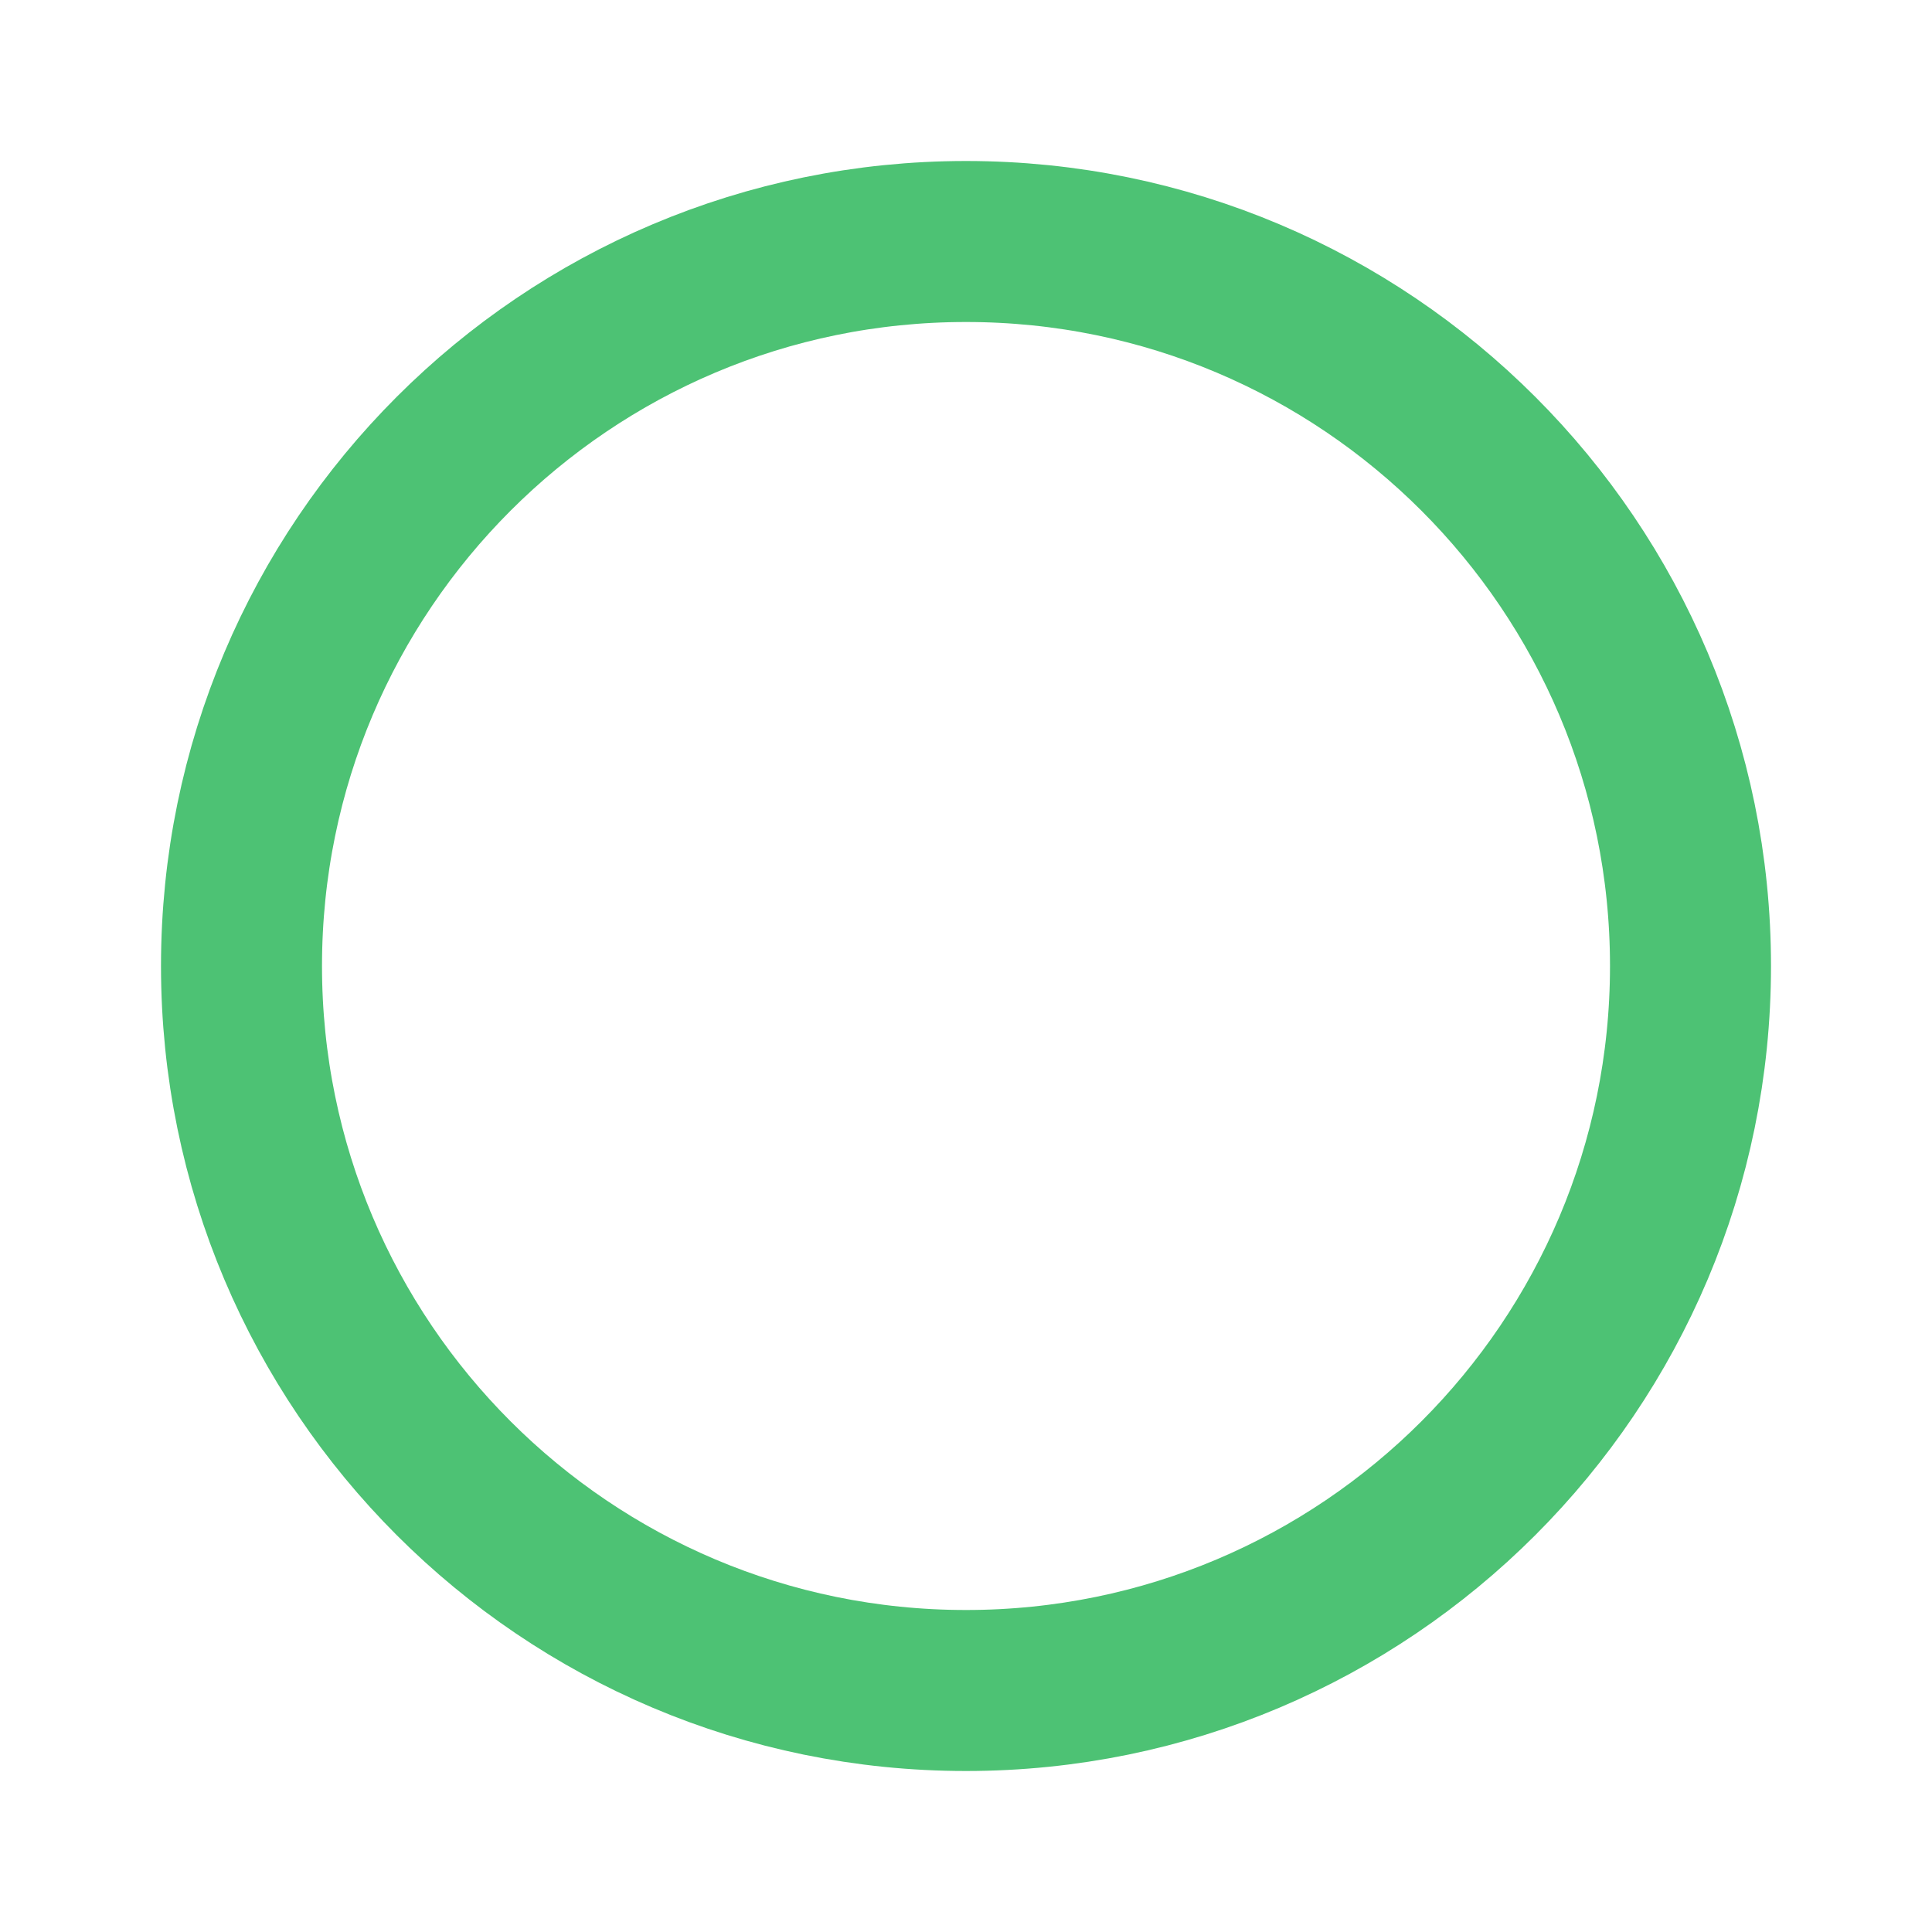
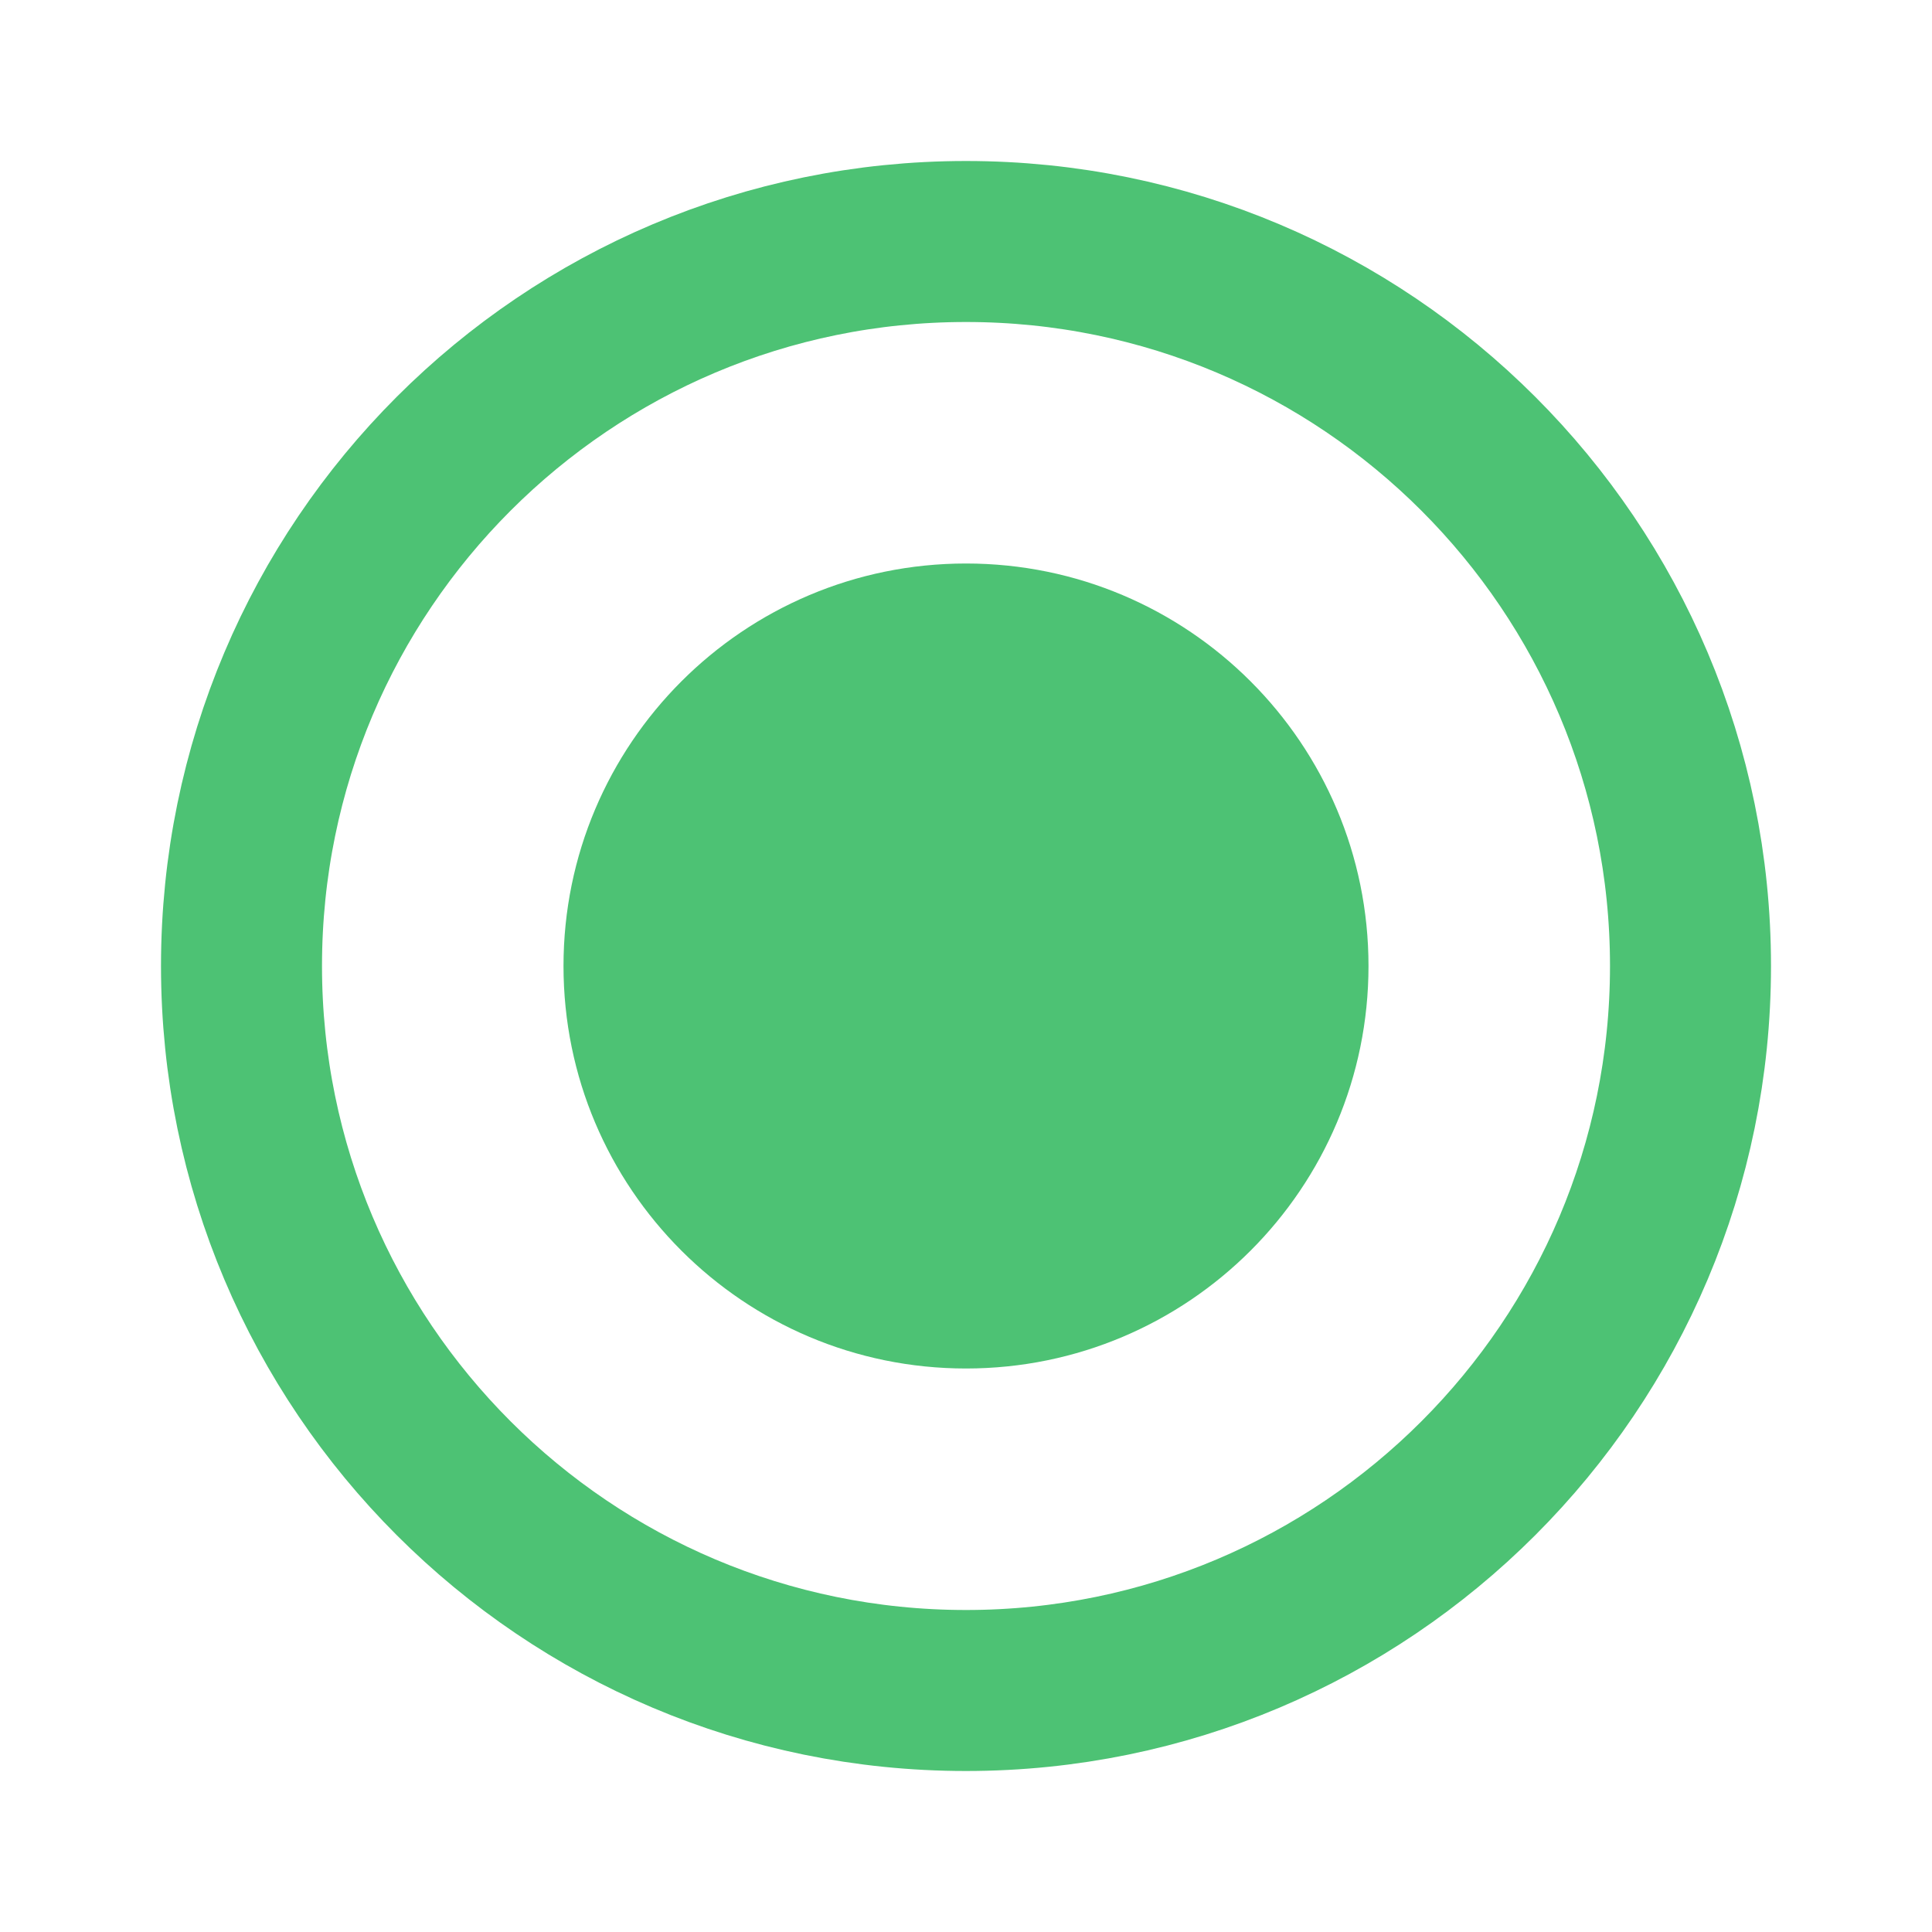
<svg xmlns="http://www.w3.org/2000/svg" width="24" height="24" viewBox="0 0 24 24" fill="none">
  <rect x="3" y="3" width="18" height="18" rx="9" stroke="#4DC274" stroke-width="2" />
-   <rect x="7" y="7" width="10" height="10" rx="5" />
+   <rect x="7" y="7" width="10" height="10" rx="5" fill="#4DC274" />
</svg>
